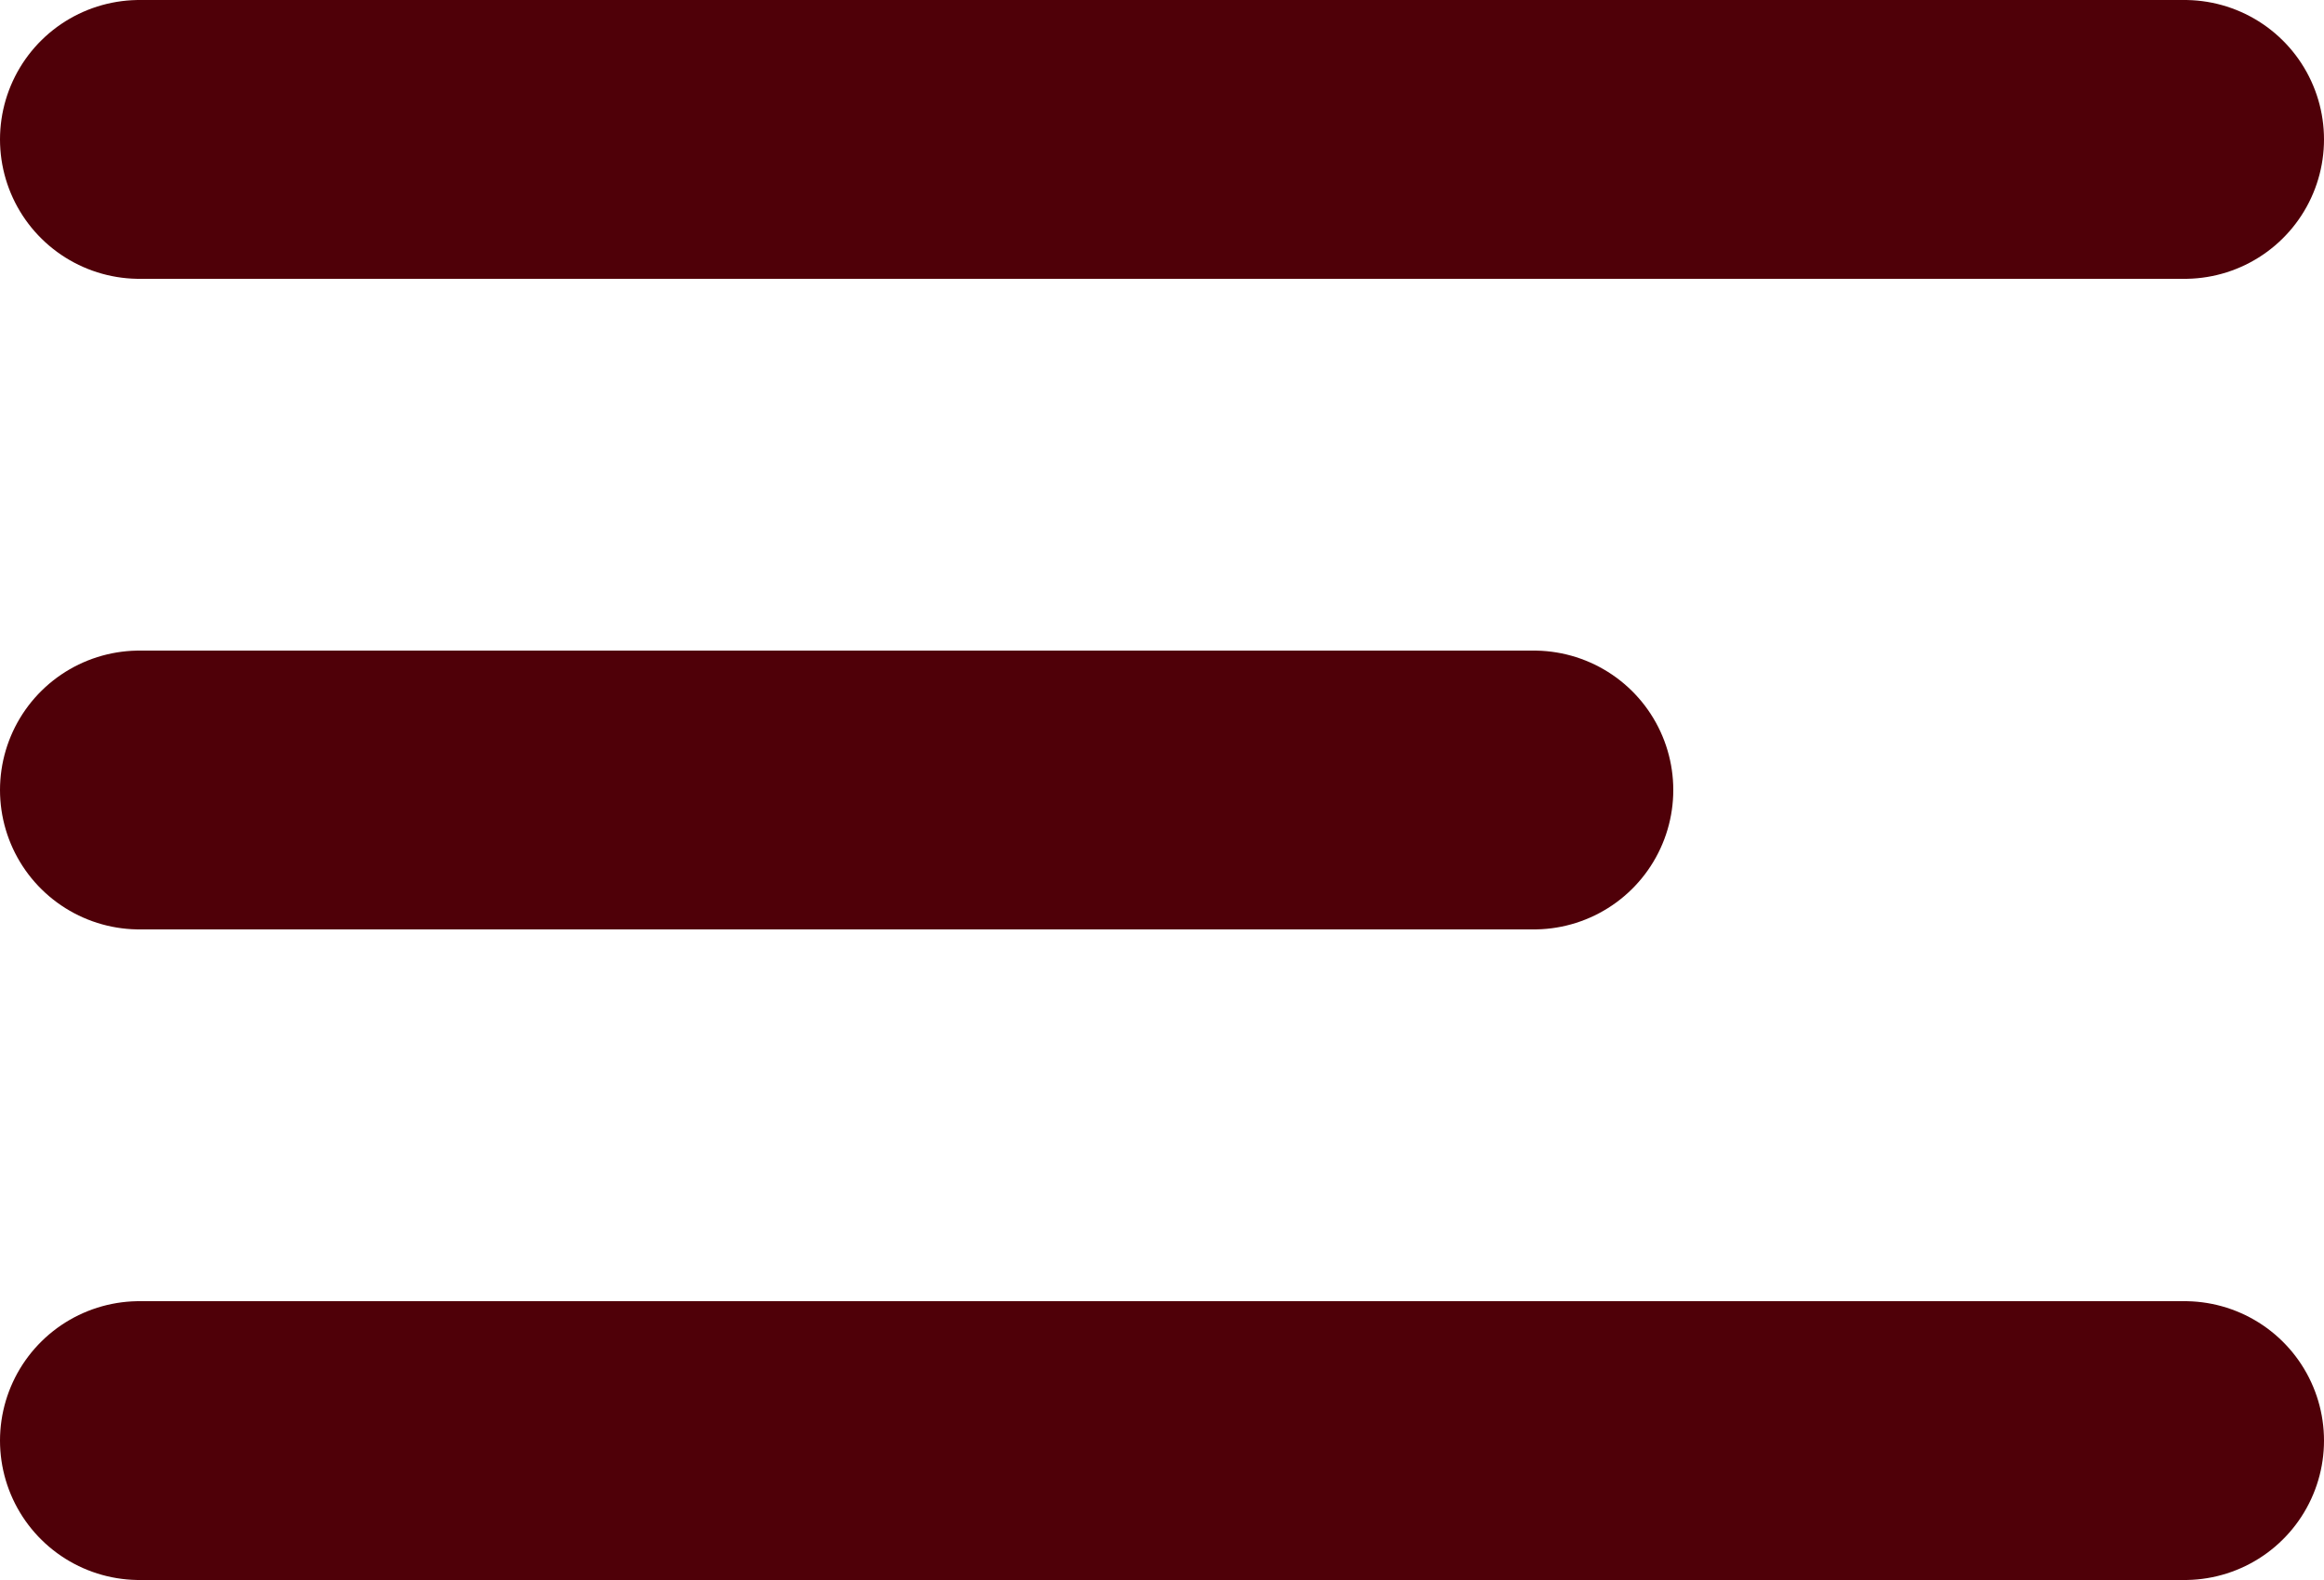
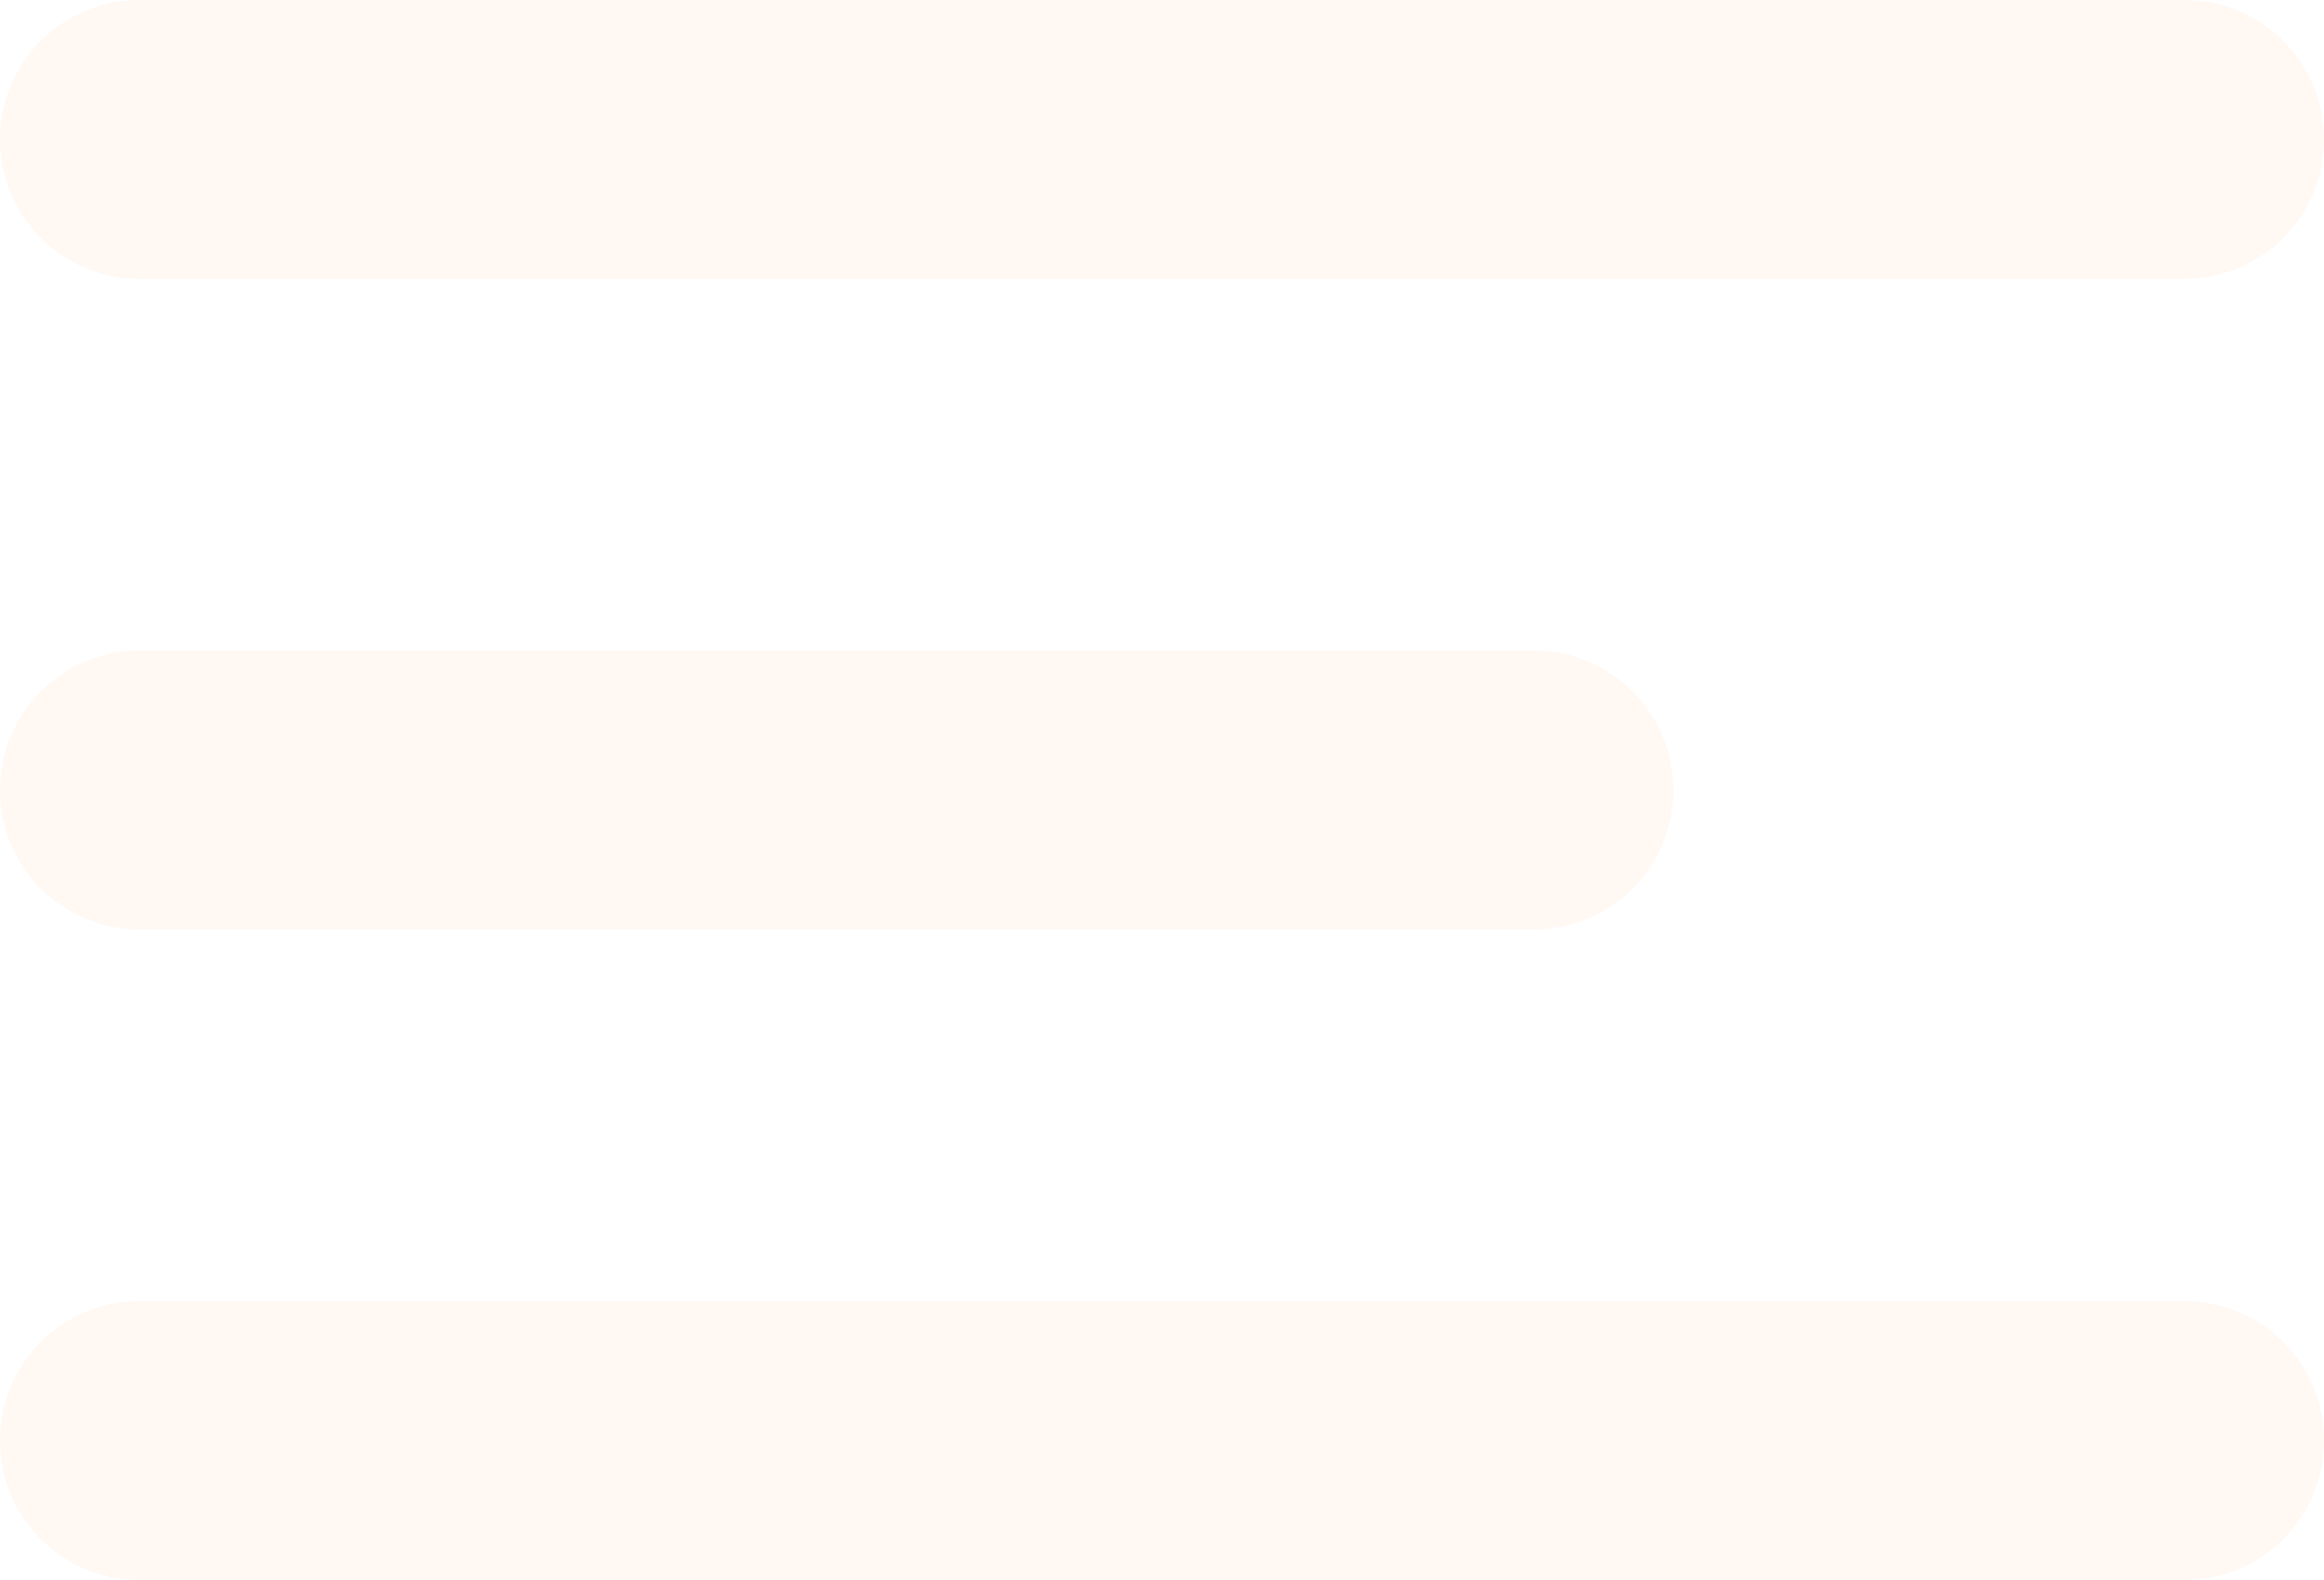
<svg xmlns="http://www.w3.org/2000/svg" width="25" height="17" viewBox="0 0 25 17" fill="none">
-   <line x1="1.5" y1="15.5" x2="23.5" y2="15.5" stroke="#4F0008" stroke-width="3" stroke-linecap="round" />
-   <line x1="1.5" y1="8.5" x2="16.5" y2="8.5" stroke="#4F0008" stroke-width="3" stroke-linecap="round" />
-   <line x1="1.5" y1="1.5" x2="23.5" y2="1.5" stroke="#4F0008" stroke-width="3" stroke-linecap="round" />
+   <line x1="1.5" y1="15.5" x2="23.5" y2="15.5" stroke="#FFF8F3" stroke-width="3" stroke-linecap="round" />
+   <line x1="1.5" y1="8.5" x2="16.5" y2="8.5" stroke="#FFF8F3" stroke-width="3" stroke-linecap="round" />
+   <line x1="1.5" y1="1.5" x2="23.5" y2="1.5" stroke="#FFF8F3" stroke-width="3" stroke-linecap="round" />
</svg>
